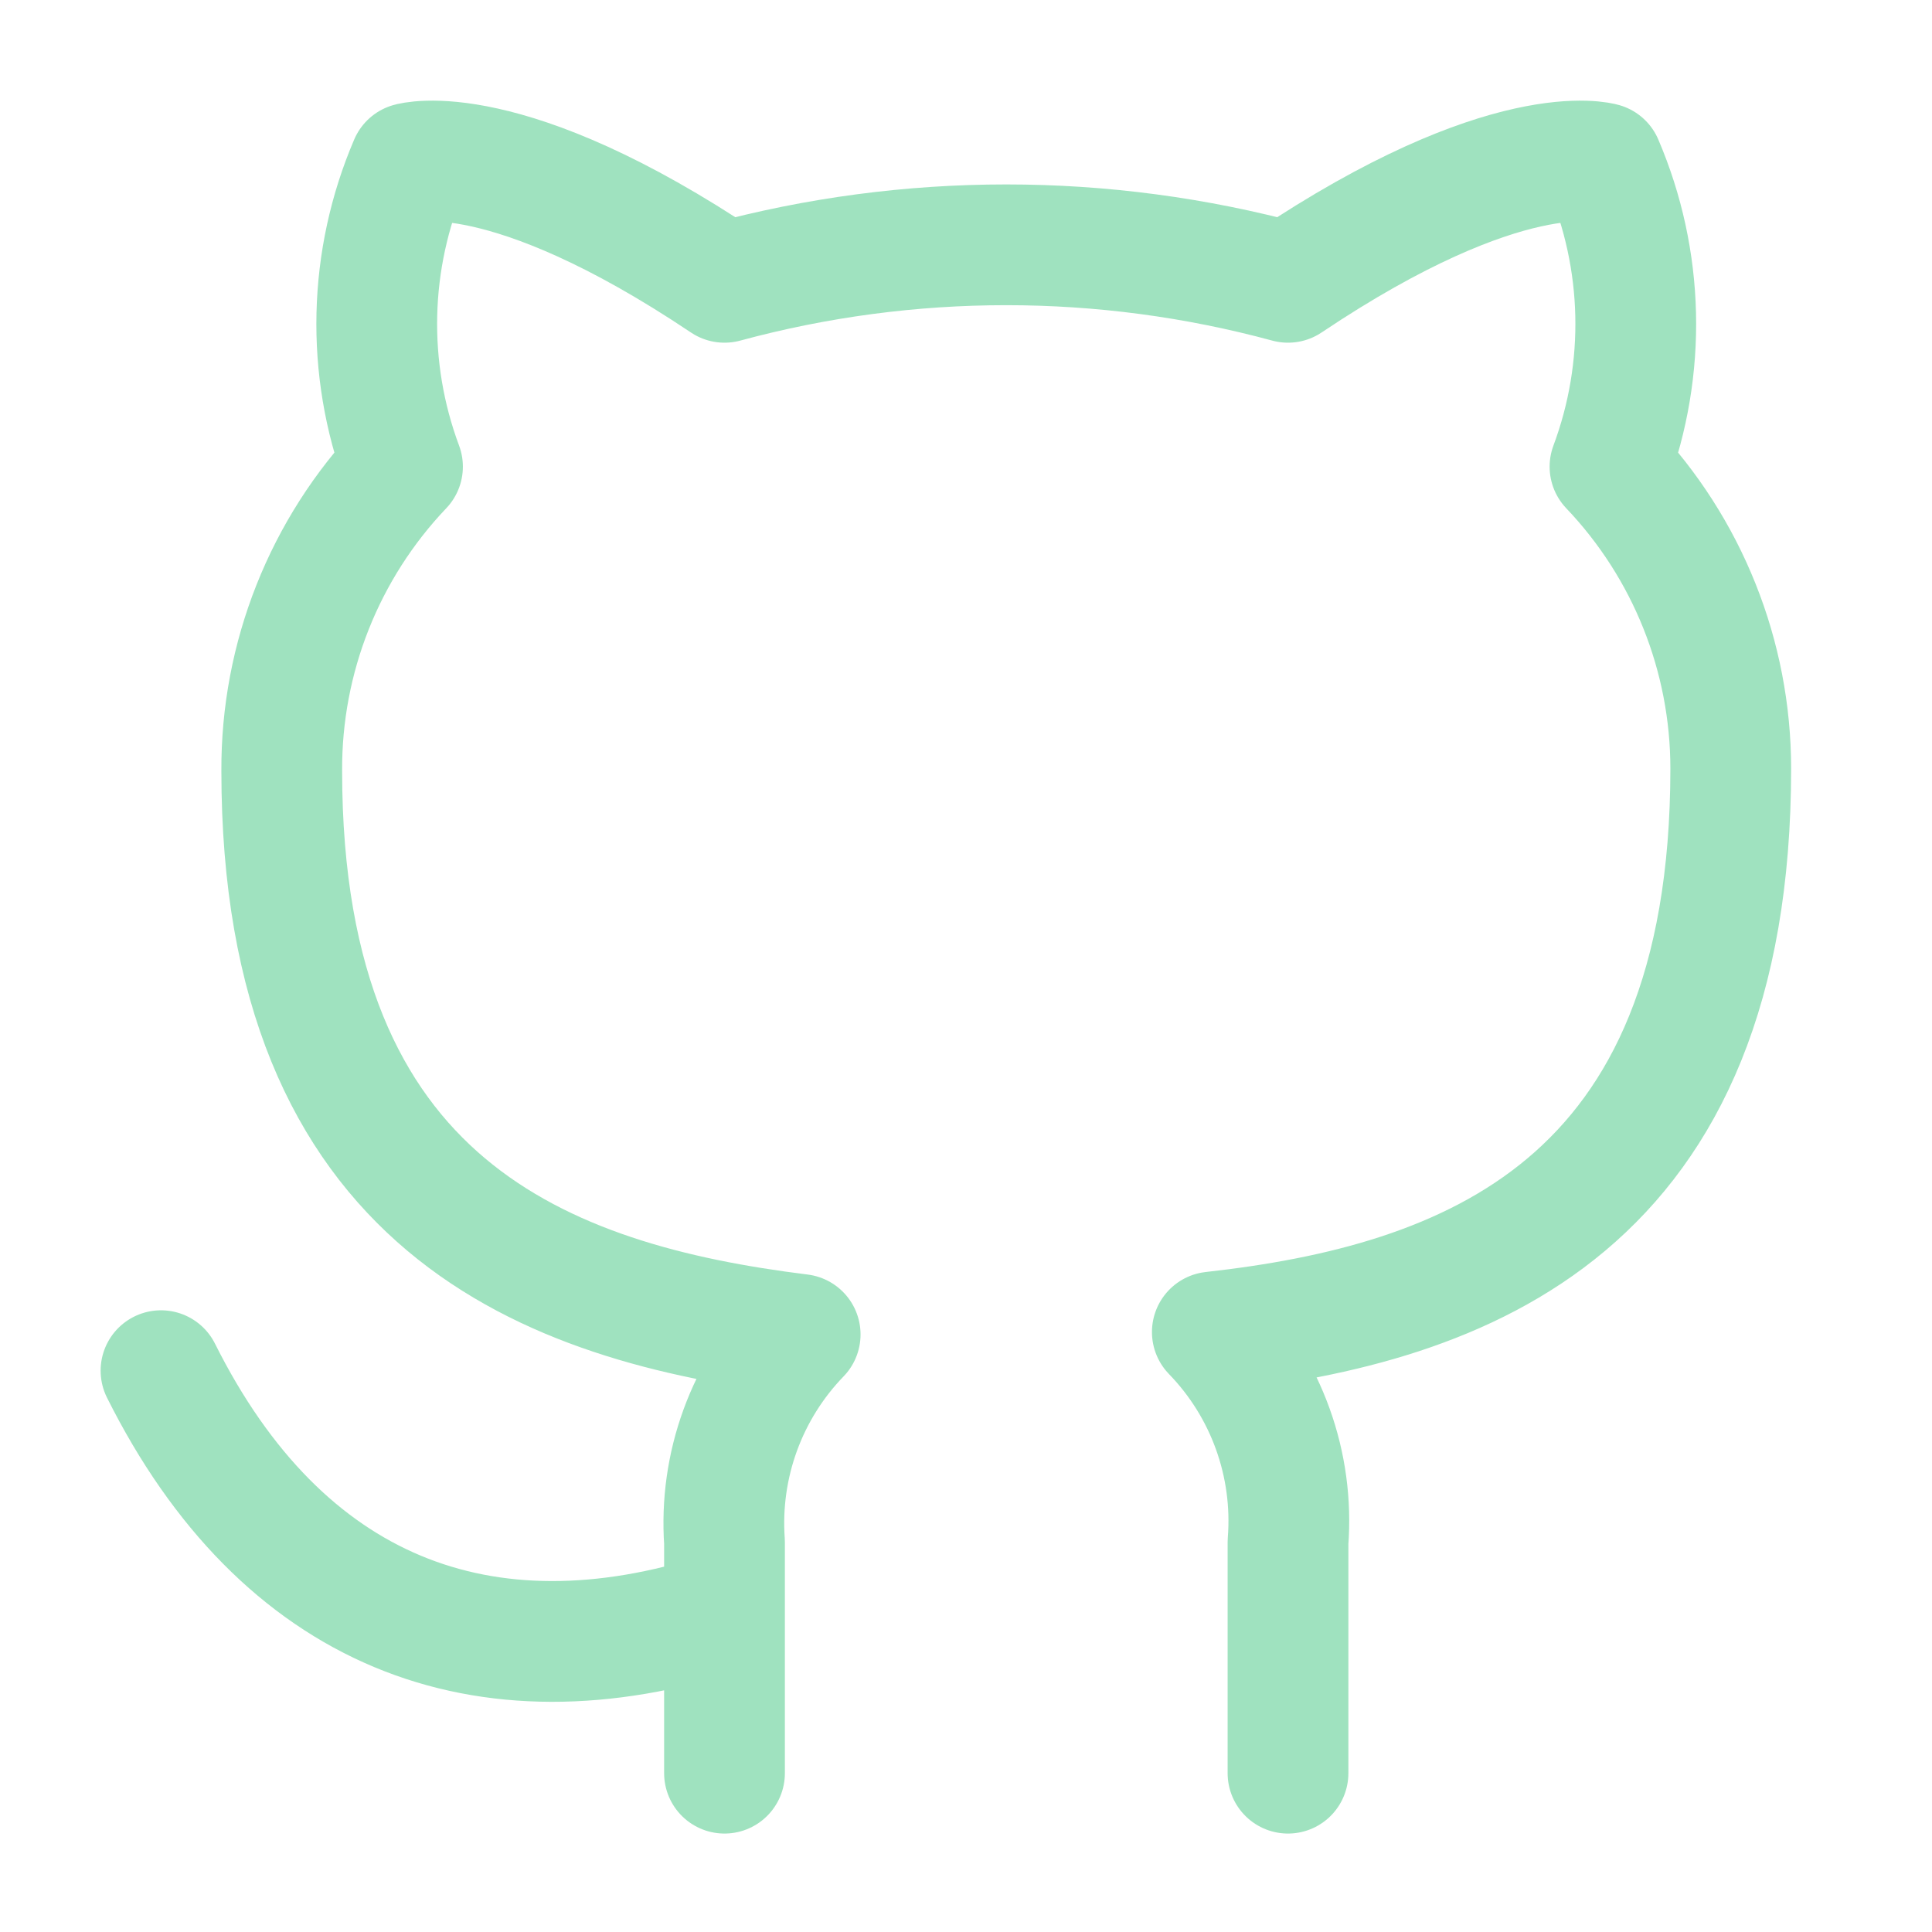
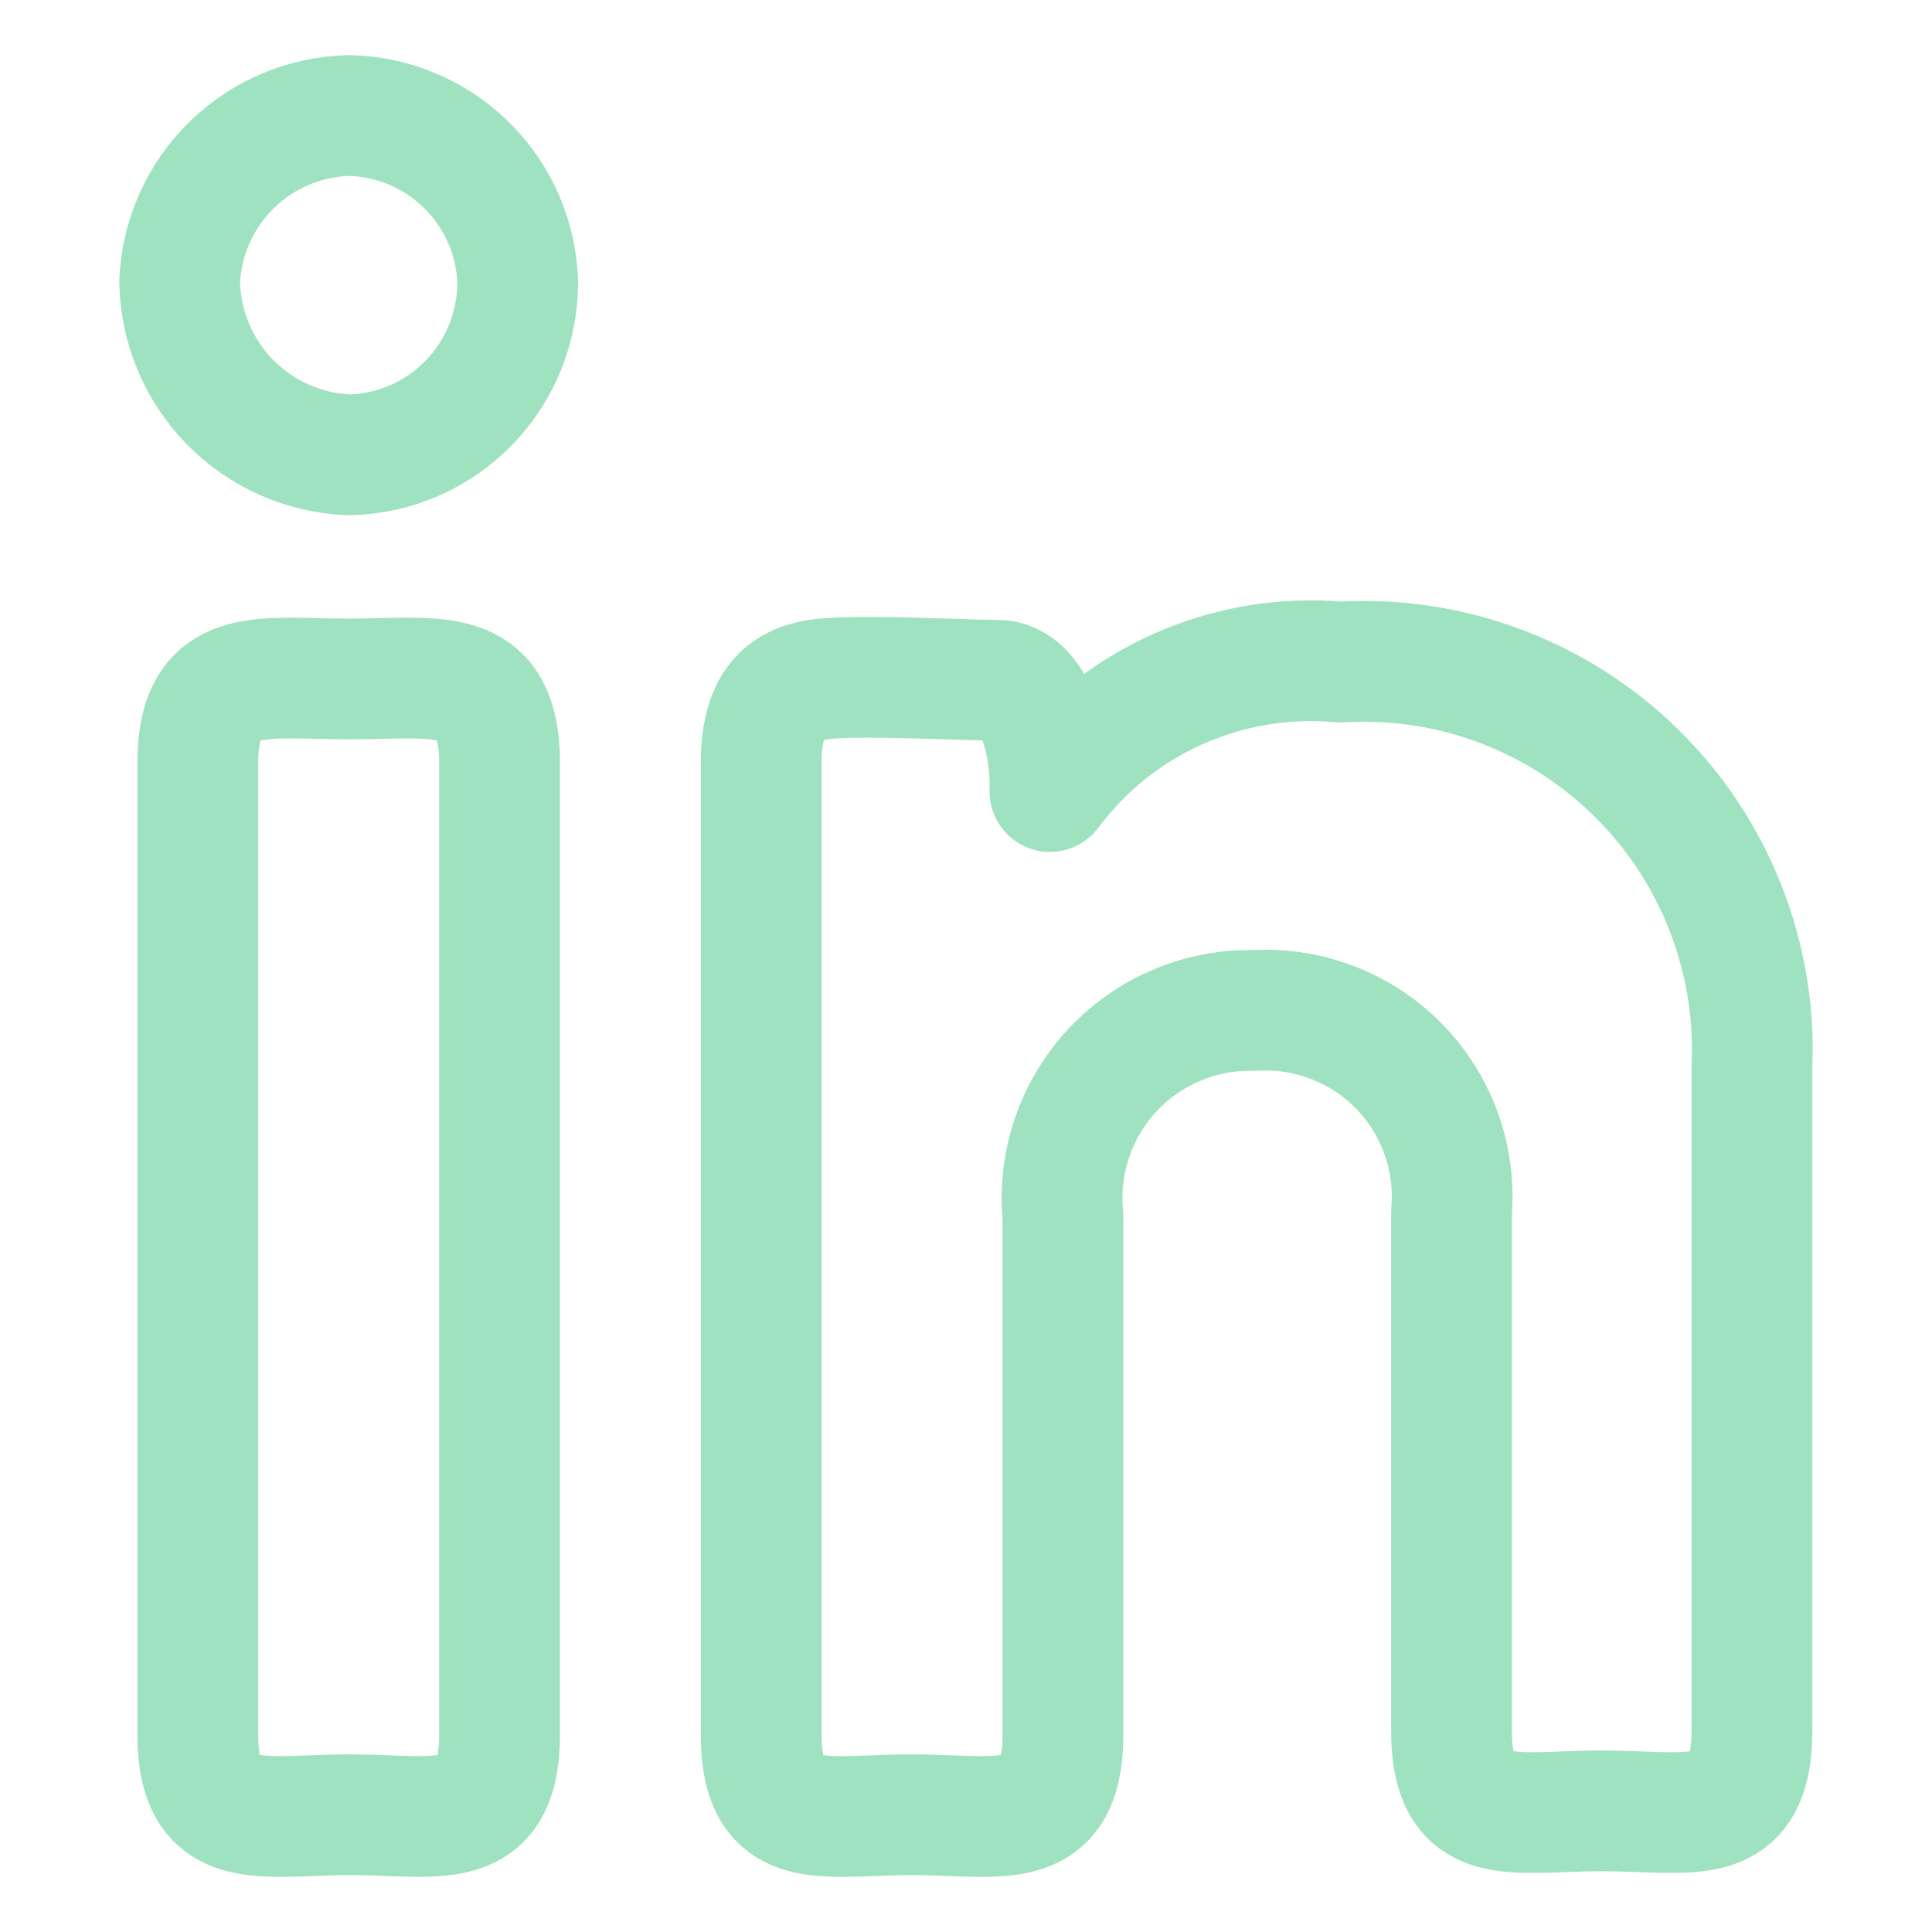
- <svg xmlns="http://www.w3.org/2000/svg" width="24px" height="24px" viewBox="0 0 24 24" fill="none">
-   <path d="M16 22.027v-2.87a3.37 3.37 0 00-.94-2.61c3.14-.35 6.44-1.54 6.44-7a5.44 5.44 0 00-1.5-3.75 5.07 5.07 0 00-.09-3.77s-1.18-.35-3.91 1.48a13.38 13.38 0 00-7 0c-2.73-1.83-3.91-1.48-3.91-1.48A5.07 5.07 0 005 5.797a5.44 5.44 0 00-1.5 3.78c0 5.42 3.3 6.61 6.44 7a3.37 3.37 0 00-.94 2.58v2.87M9 20.027c-3 .973-5.5 0-7-3" stroke="#9fe2bf" stroke-width="1.5" stroke-linecap="round" stroke-linejoin="round" />
+ <svg xmlns="http://www.w3.org/2000/svg" id="icon linkedin" color="#9fe2bf" width="24" height="24" viewBox="0 0 24 24" fill="none" stroke="currentColor" stroke-width="1.5" stroke-linejoin="round">
+   <path d="M 5.827 5.001 C 6.218 4.598 6.435 4.056 6.431 3.494 C 6.411 2.949 6.183 2.432 5.794 2.05 C 5.405 1.667 4.885 1.447 4.339 1.435 C 3.792 1.447 3.27 1.666 2.879 2.048 C 2.487 2.431 2.256 2.948 2.232 3.494 C 2.24 4.055 2.463 4.592 2.855 4.993 C 3.247 5.394 3.779 5.63 4.339 5.65 C 4.901 5.638 5.436 5.404 5.827 5.001 Z M 3.948 8.428 C 3.062 8.408 2.457 8.394 2.457 9.479 L 2.457 21.546 C 2.457 22.609 3.034 22.586 3.866 22.555 C 4.016 22.549 4.174 22.543 4.339 22.543 C 4.505 22.543 4.663 22.549 4.813 22.555 C 5.641 22.586 6.206 22.608 6.206 21.546 L 6.206 9.479 C 6.206 8.394 5.613 8.408 4.731 8.428 C 4.606 8.431 4.475 8.434 4.339 8.434 C 4.204 8.434 4.073 8.431 3.948 8.428 Z M 10.115 8.45 C 9.713 8.53 9.456 8.787 9.456 9.479 L 9.456 21.546 C 9.456 22.607 10.008 22.587 10.841 22.555 C 10.993 22.549 11.154 22.543 11.322 22.543 C 11.49 22.543 11.651 22.549 11.802 22.555 C 12.639 22.587 13.204 22.608 13.204 21.546 L 13.204 15.11 C 13.172 14.781 13.21 14.45 13.316 14.137 C 13.422 13.824 13.593 13.537 13.818 13.295 C 14.044 13.053 14.317 12.862 14.622 12.734 C 14.927 12.606 15.255 12.544 15.585 12.552 C 15.917 12.533 16.249 12.584 16.559 12.705 C 16.869 12.825 17.15 13.01 17.382 13.248 C 17.614 13.486 17.792 13.771 17.904 14.084 C 18.016 14.397 18.059 14.731 18.031 15.062 L 18.031 21.497 C 18.031 22.559 18.584 22.538 19.417 22.507 C 19.568 22.501 19.729 22.495 19.897 22.495 C 20.065 22.495 20.226 22.501 20.377 22.507 C 21.21 22.538 21.763 22.559 21.763 21.497 L 21.763 13.26 C 21.794 12.584 21.682 11.909 21.434 11.278 C 21.187 10.648 20.81 10.077 20.327 9.602 C 19.845 9.127 19.268 8.759 18.634 8.522 C 18 8.284 17.323 8.183 16.647 8.224 C 15.959 8.162 15.266 8.277 14.635 8.559 C 14.004 8.84 13.456 9.279 13.043 9.833 C 13.059 9.238 12.866 8.45 12.384 8.45 C 12.245 8.45 12.033 8.443 11.791 8.435 C 11.188 8.417 10.402 8.392 10.115 8.45 Z" style="" />
</svg>
